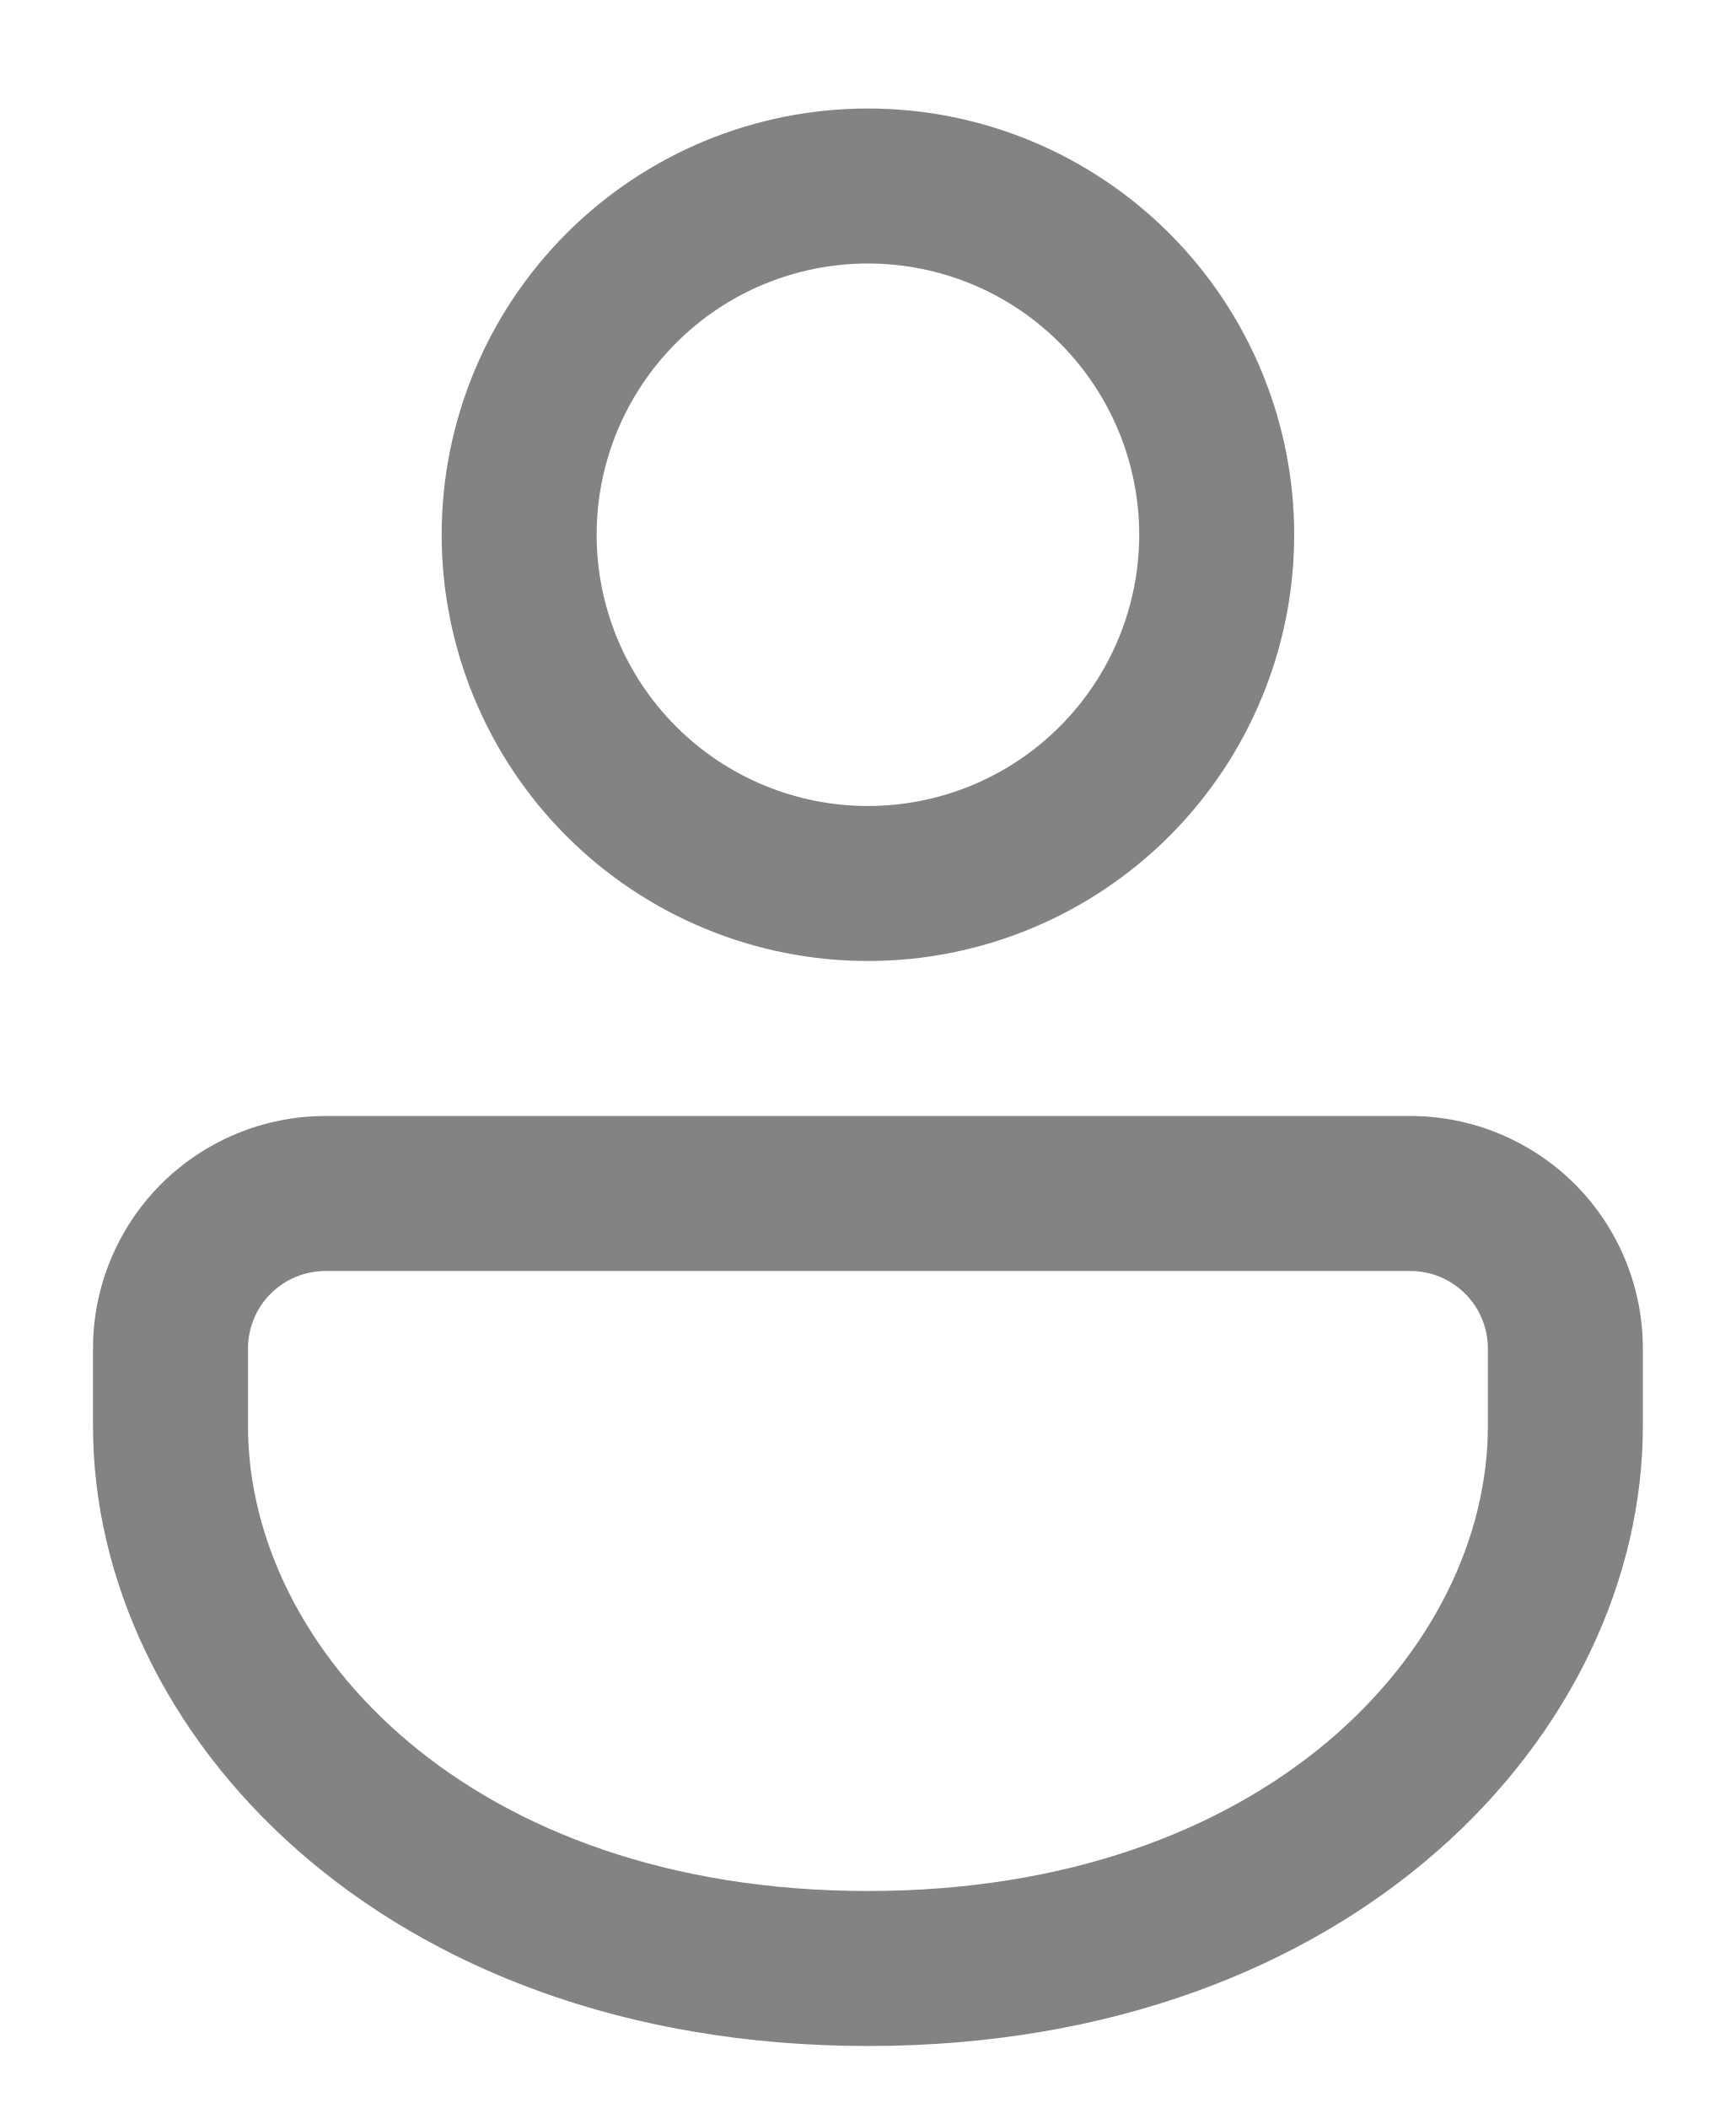
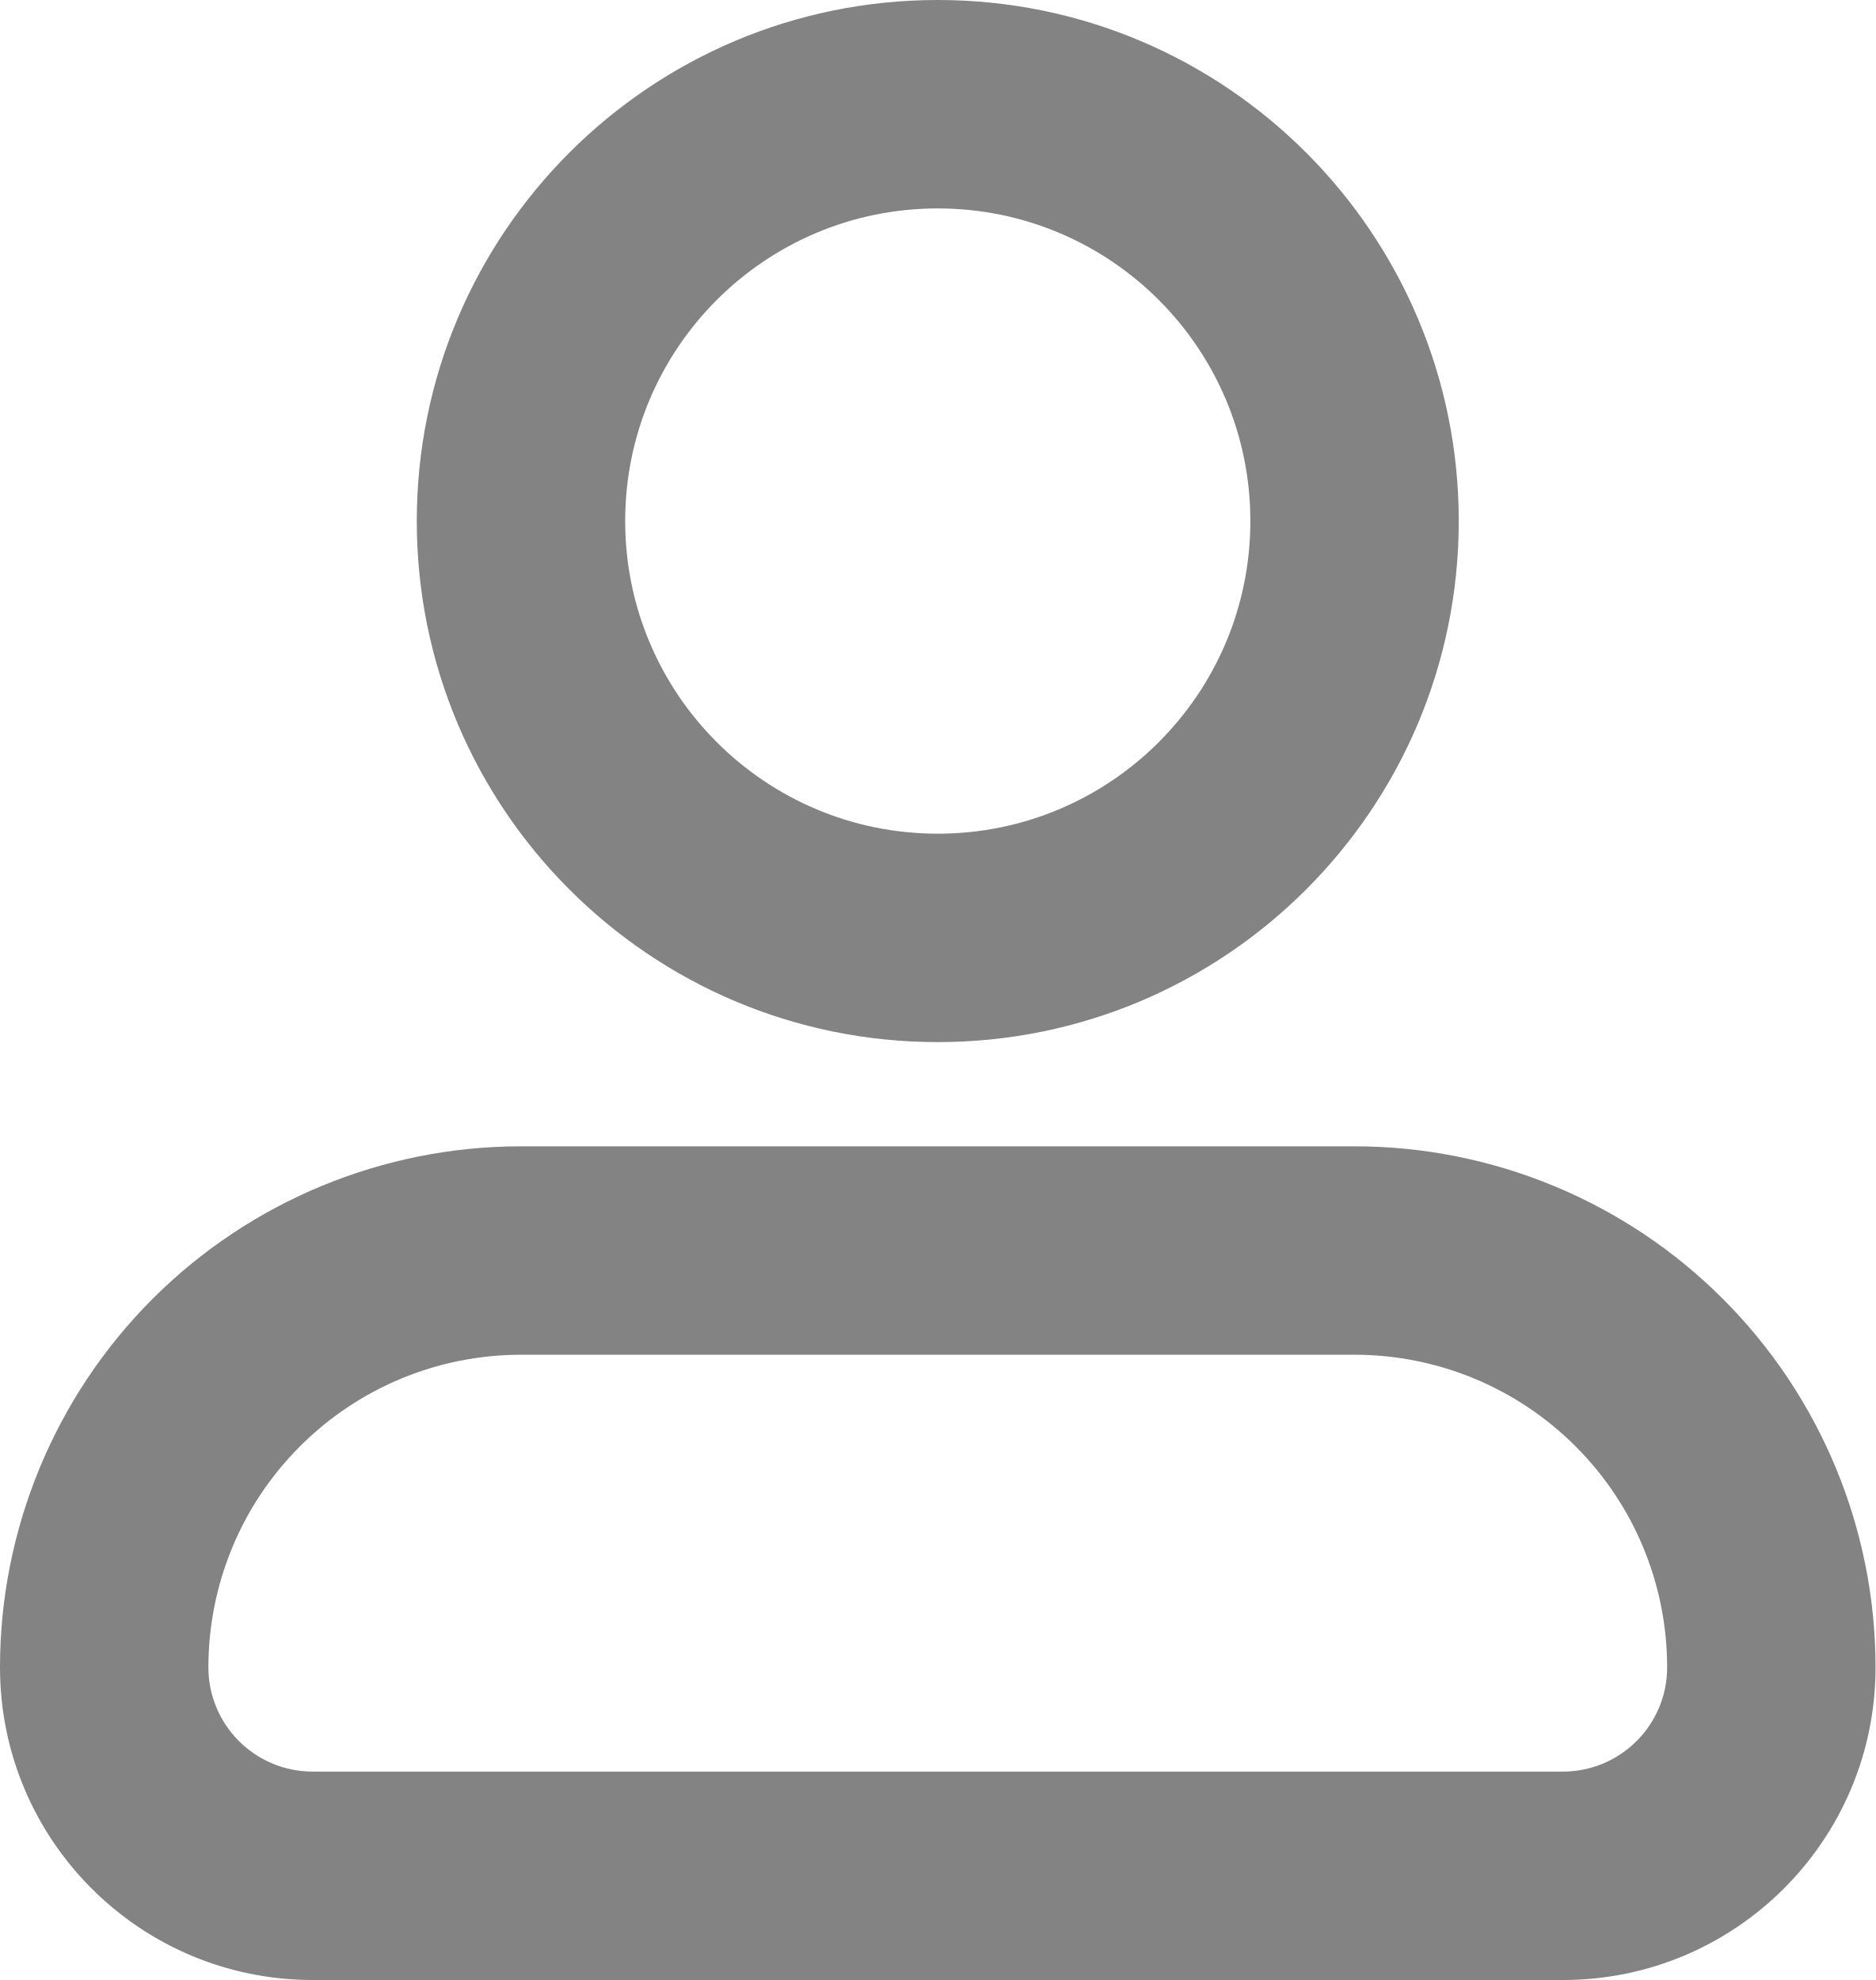
- <svg xmlns="http://www.w3.org/2000/svg" width="14" height="17" viewBox="0 0 14 17" fill="none">
-   <path d="M11.375 9C11.872 9 12.349 9.198 12.701 9.549C13.053 9.901 13.25 10.378 13.25 10.875V11.5C13.25 13.964 10.925 16.5 7 16.5C3.075 16.5 0.75 13.964 0.75 11.5V10.875C0.75 10.378 0.948 9.901 1.299 9.549C1.651 9.198 2.128 9 2.625 9H11.375ZM11.375 10.25H2.625C2.459 10.25 2.3 10.316 2.183 10.433C2.066 10.55 2 10.709 2 10.875V11.5C2 13.297 3.79 15.25 7 15.25C10.21 15.25 12 13.297 12 11.5V10.875C12 10.709 11.934 10.55 11.817 10.433C11.7 10.316 11.541 10.25 11.375 10.25ZM7 0.875C7.912 0.875 8.786 1.237 9.431 1.882C10.075 2.526 10.438 3.401 10.438 4.312C10.438 5.224 10.075 6.099 9.431 6.743C8.786 7.388 7.912 7.75 7 7.75C6.088 7.75 5.214 7.388 4.569 6.743C3.925 6.099 3.562 5.224 3.562 4.312C3.562 3.401 3.925 2.526 4.569 1.882C5.214 1.237 6.088 0.875 7 0.875ZM7 2.125C6.42 2.125 5.863 2.355 5.453 2.766C5.043 3.176 4.812 3.732 4.812 4.312C4.812 4.893 5.043 5.449 5.453 5.859C5.863 6.27 6.42 6.5 7 6.5C7.58 6.5 8.137 6.27 8.547 5.859C8.957 5.449 9.188 4.893 9.188 4.312C9.188 3.732 8.957 3.176 8.547 2.766C8.137 2.355 7.58 2.125 7 2.125Z" fill="#838383" />
+ <svg xmlns="http://www.w3.org/2000/svg" width="18" height="19" viewBox="0 0 18 19" fill="none">
+   <path fill-rule="evenodd" clip-rule="evenodd" d="M6 5C6 3.343 7.343 2 9 2C10.657 2 12 3.343 12 5C12 6.657 10.657 8 9 8C7.343 8 6 6.657 6 5ZM9 0C6.239 0 4 2.239 4 5C4 7.761 6.239 10 9 10C11.761 10 14 7.761 14 5C14 2.239 11.761 0 9 0ZM5 11C3.674 11 2.402 11.527 1.464 12.464C0.527 13.402 0 14.674 0 16C0 17.657 1.343 19 3 19H15C16.657 19 18 17.657 18 16C18 14.674 17.473 13.402 16.535 12.464C15.598 11.527 14.326 11 13 11H5ZM2.879 13.879C3.441 13.316 4.204 13 5 13H13C13.796 13 14.559 13.316 15.121 13.879C15.684 14.441 16 15.204 16 16C16 16.552 15.552 17 15 17H3C2.448 17 2 16.552 2 16C2 15.204 2.316 14.441 2.879 13.879Z" fill="#838383" />
</svg>
